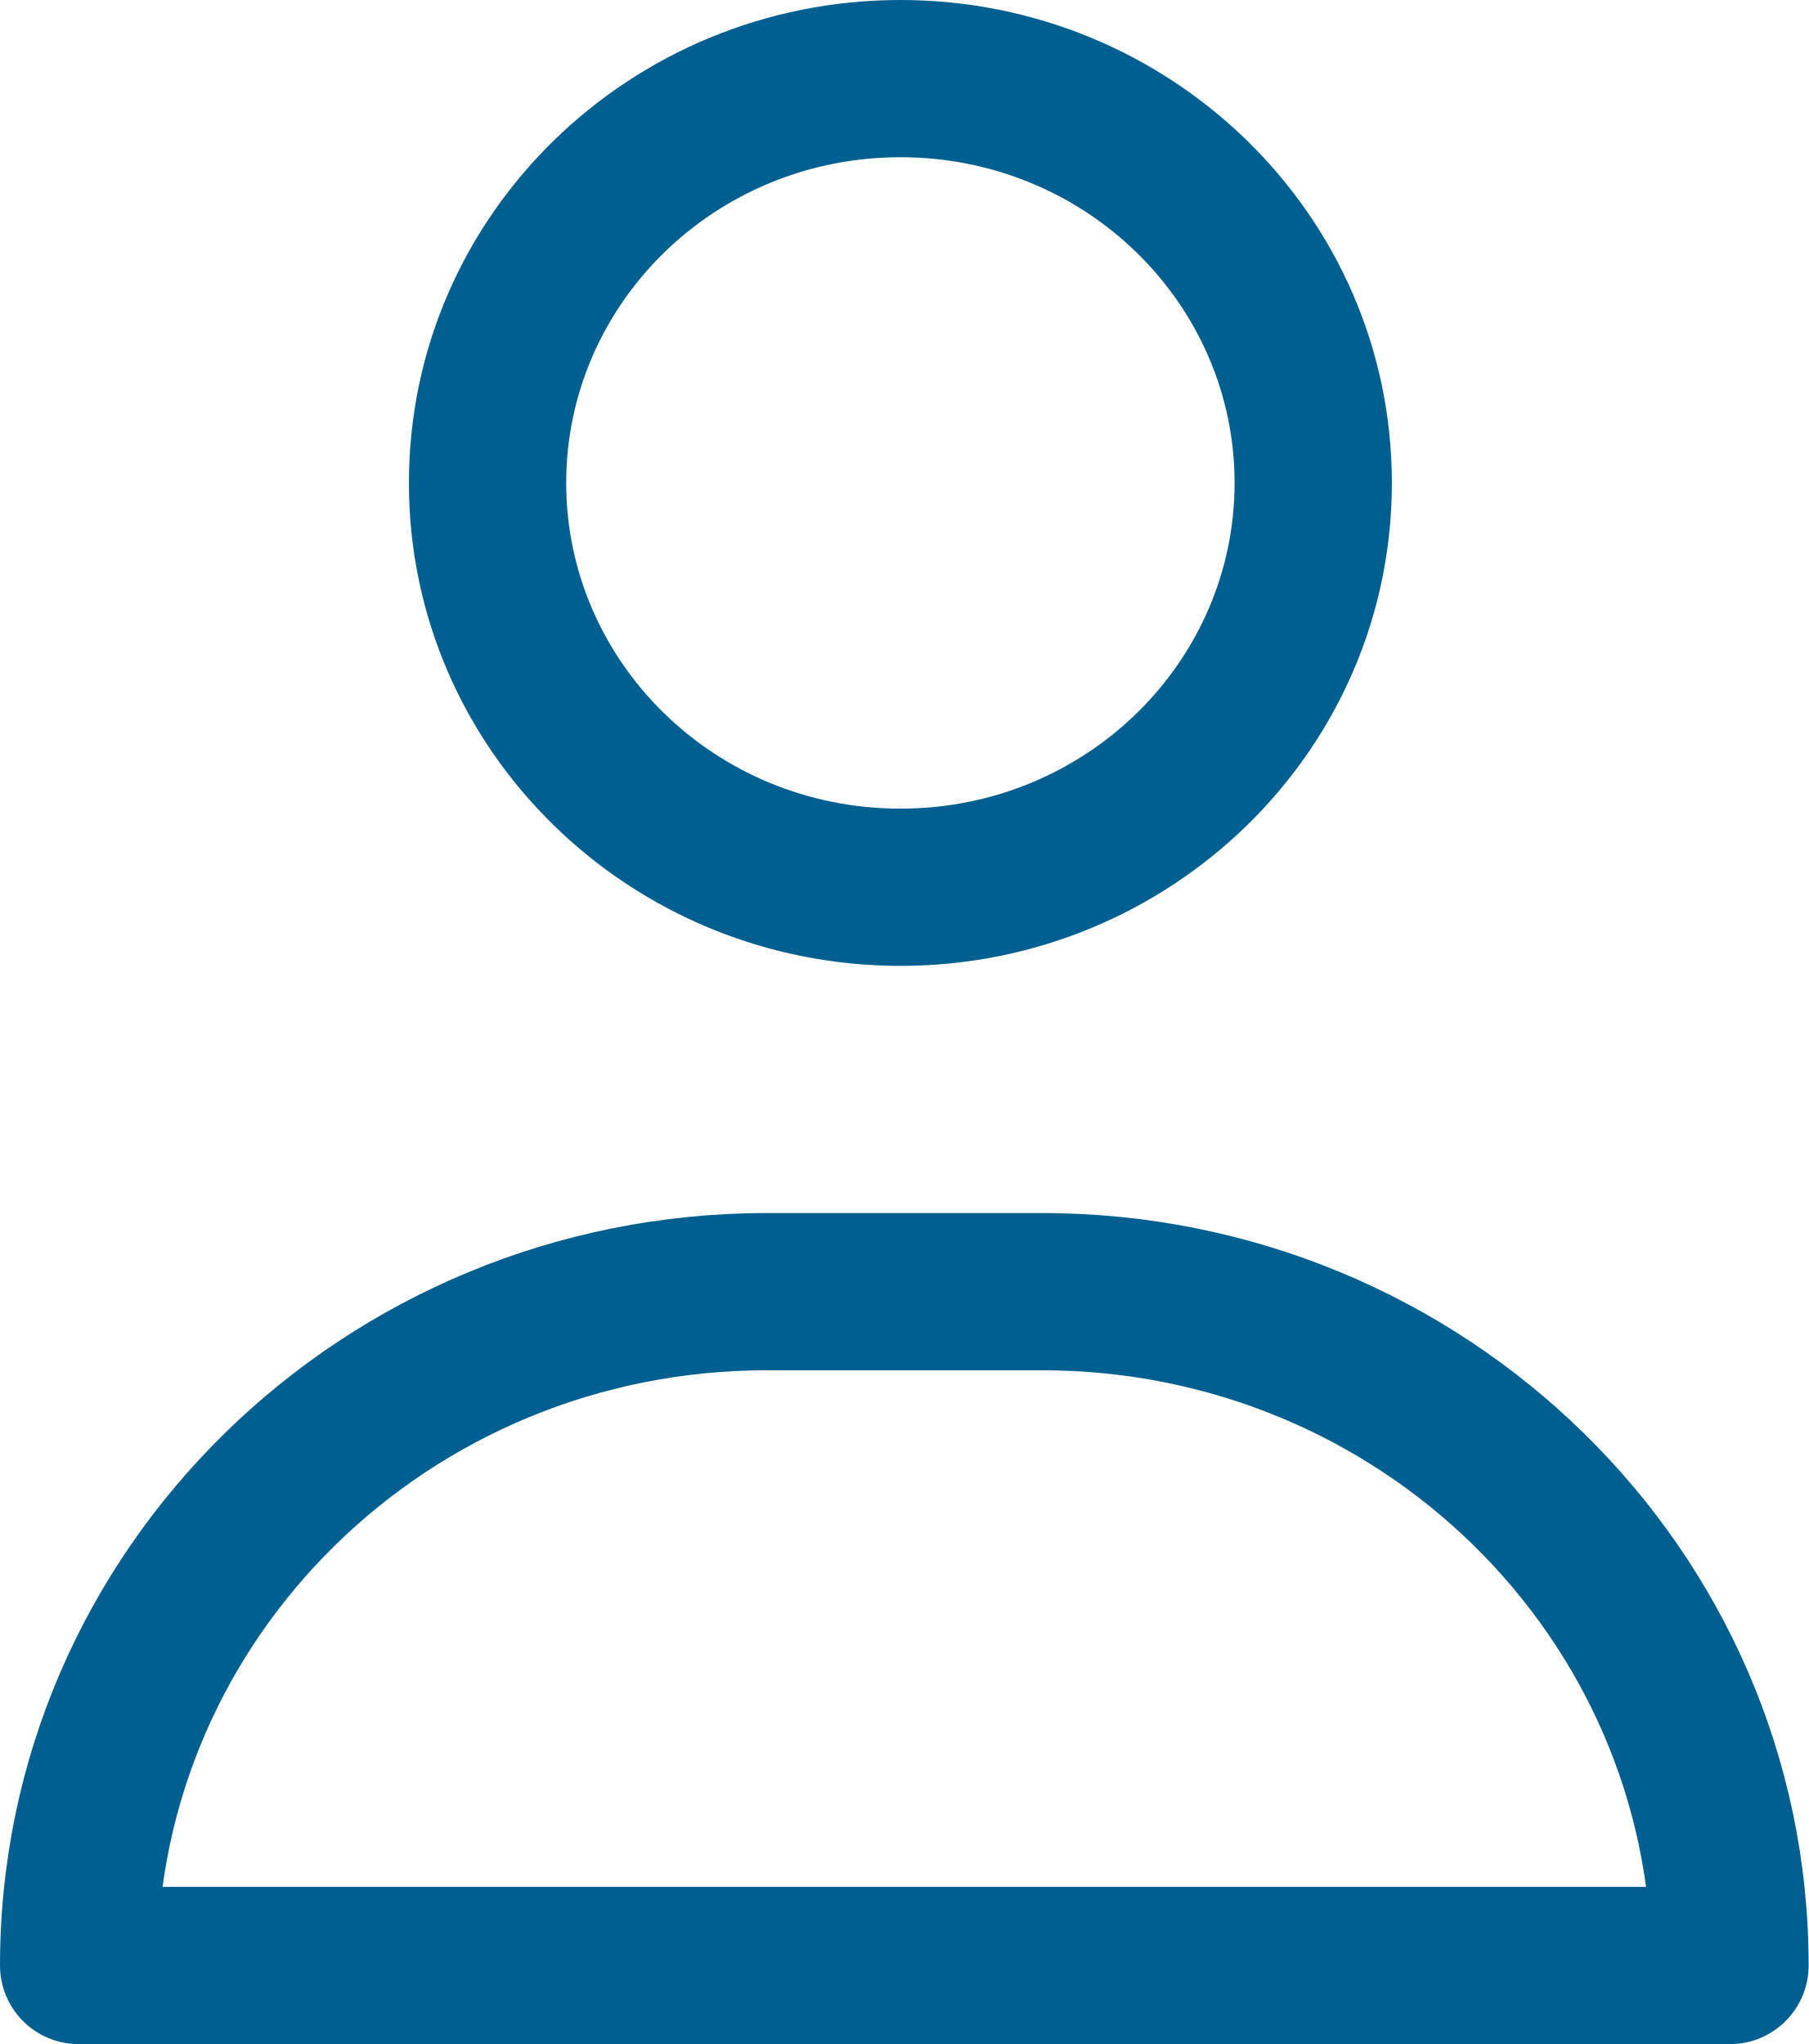
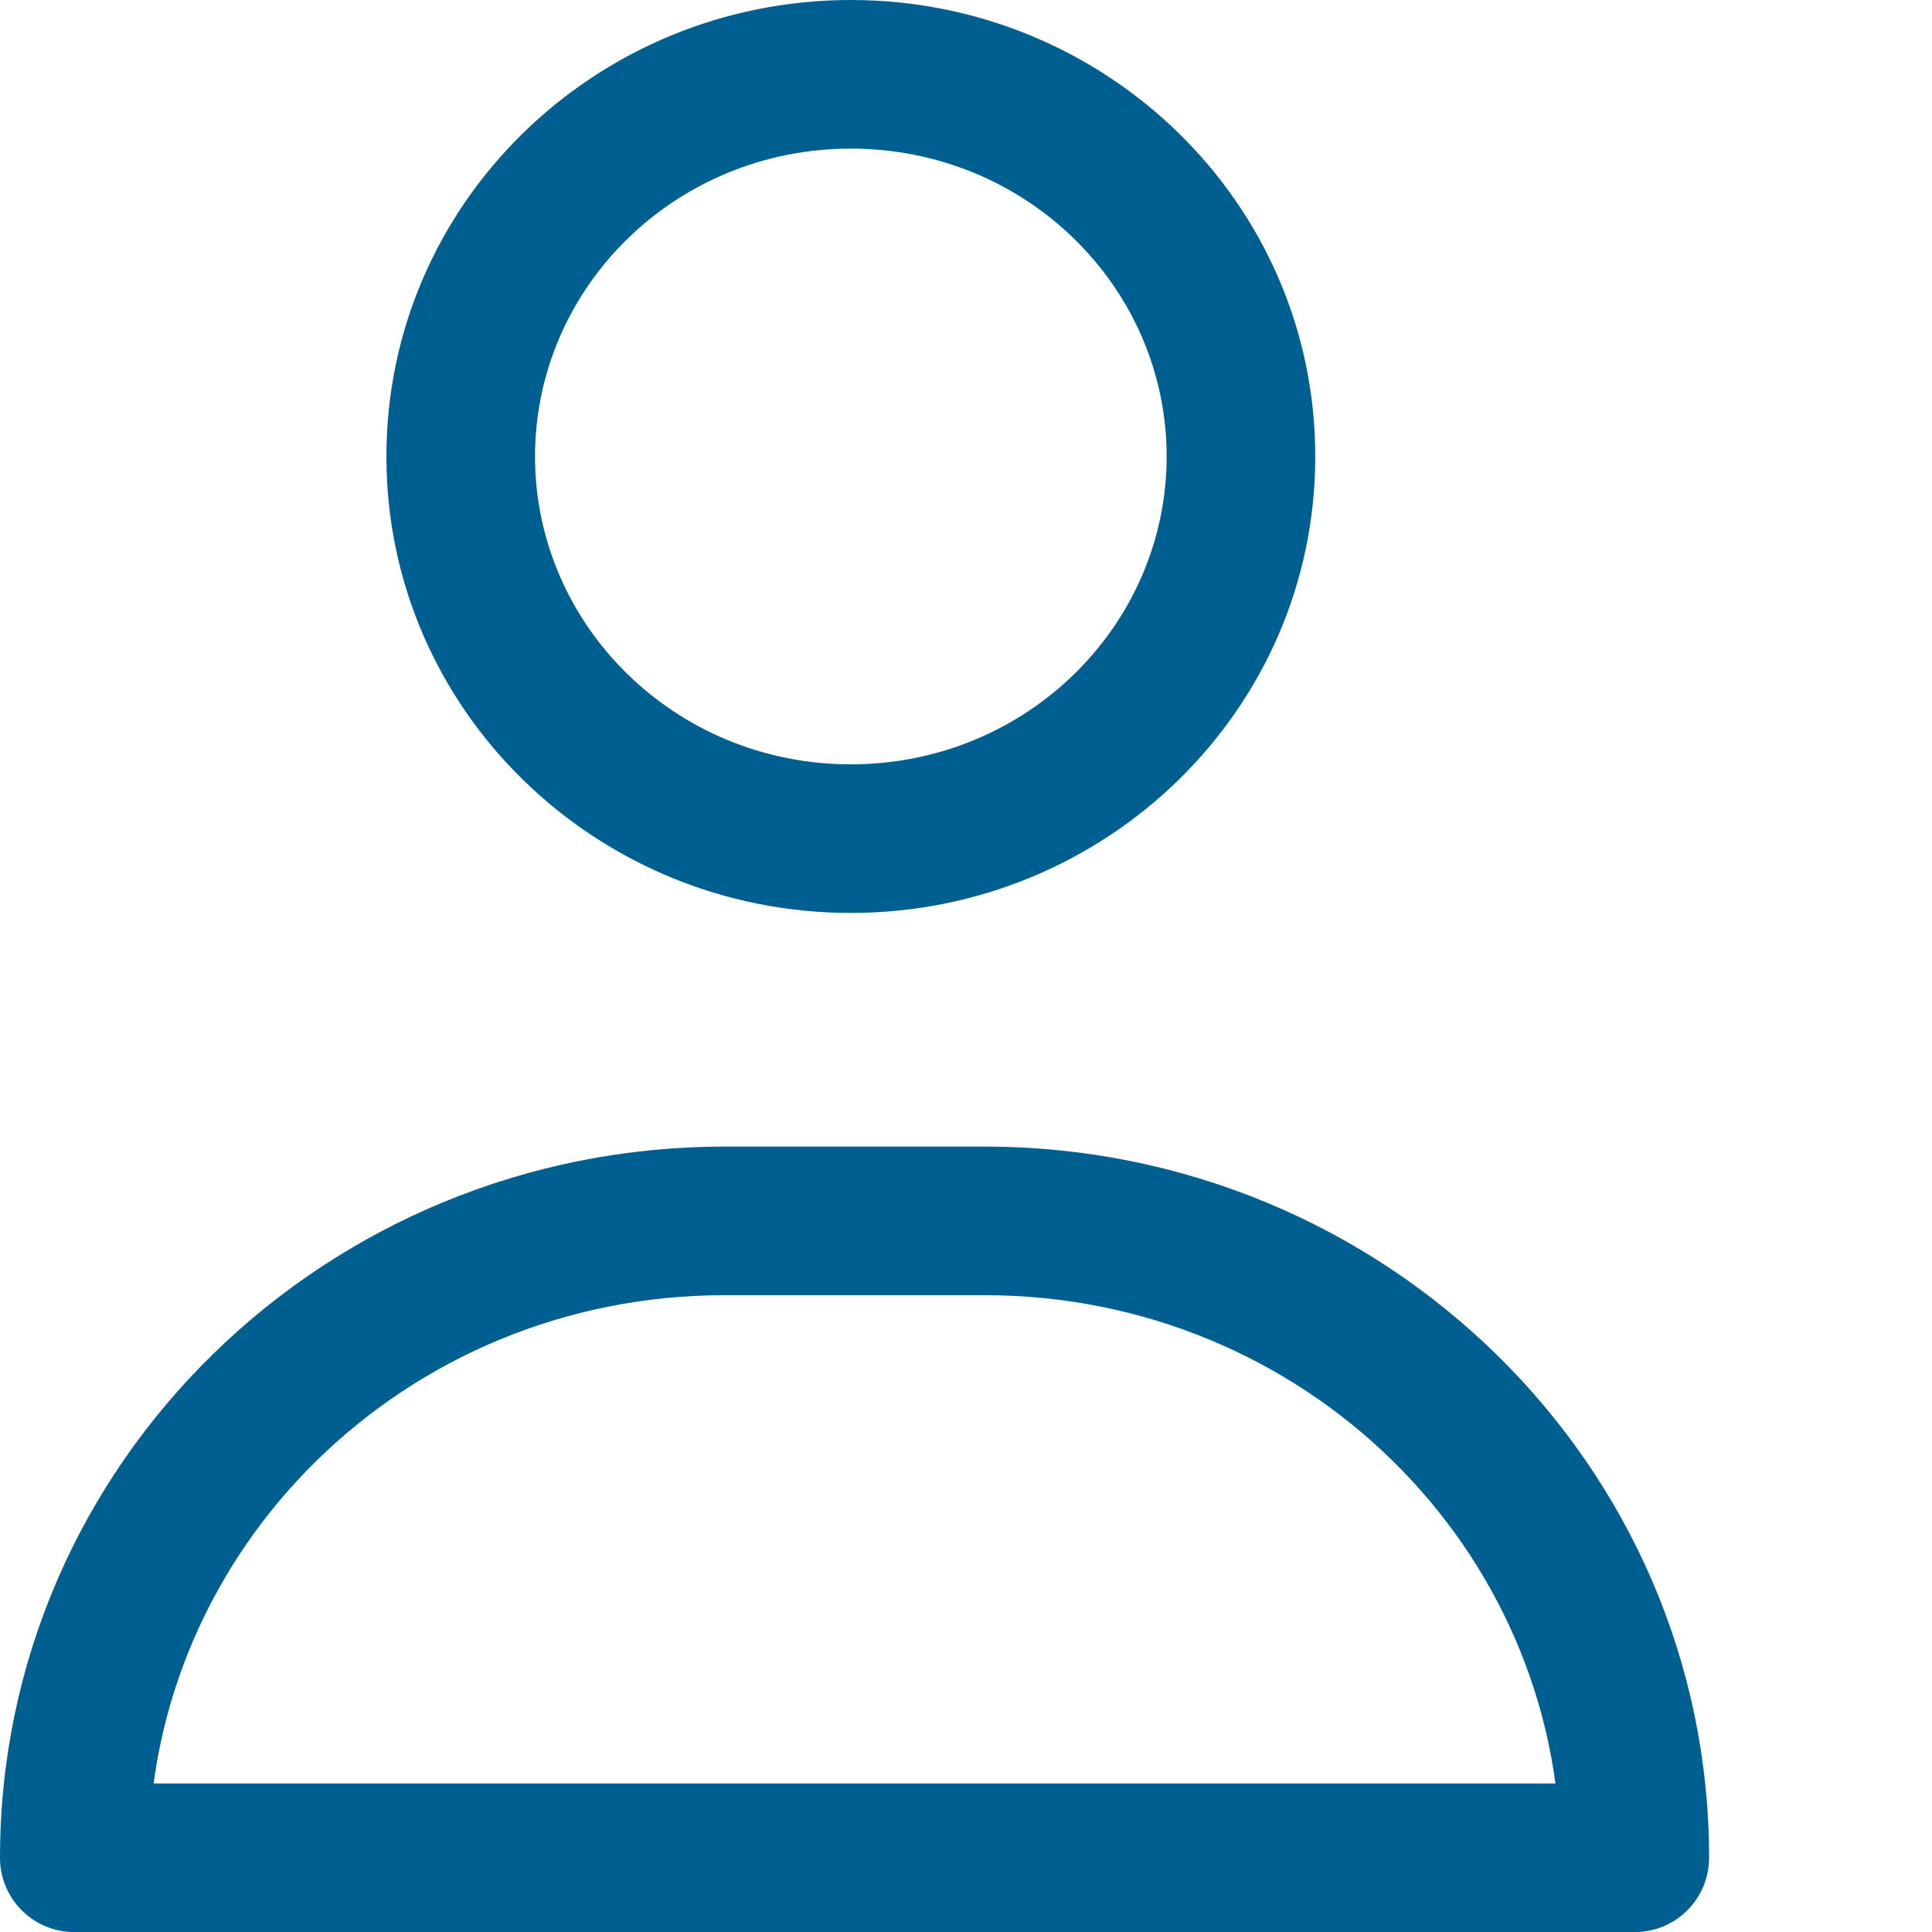
- <svg xmlns="http://www.w3.org/2000/svg" xmlns:xlink="http://www.w3.org/1999/xlink" width="23" height="26" viewBox="0 0 23 26" version="1.1">
+ <svg xmlns="http://www.w3.org/2000/svg" xmlns:xlink="http://www.w3.org/1999/xlink" width="20" height="20" viewBox="0 0 26 26" version="1.1">
  <g id="Canvas" transform="translate(13636 4549)">
    <g id="Group">
      <g id="Group">
        <g id="Stroke 103">
          <use xlink:href="#path0_stroke" transform="translate(-13629.8 -4548)" fill="#005F91" />
        </g>
        <g id="Stroke 104">
          <use xlink:href="#path1_stroke" transform="translate(-13635 -4532.57)" fill="#005F91" />
        </g>
      </g>
    </g>
  </g>
  <defs>
    <path id="path0_stroke" d="M 9.5 5.143C 9.5 7.412 7.617 9.286 5.25 9.286L 5.25 11.286C 8.682 11.286 11.5 8.555 11.5 5.143L 9.5 5.143ZM 5.25 9.286C 2.883 9.286 1 7.412 1 5.143L -1 5.143C -1 8.555 1.818 11.286 5.25 11.286L 5.25 9.286ZM 1 5.143C 1 2.874 2.883 1 5.25 1L 5.25 -1C 1.818 -1 -1 1.731 -1 5.143L 1 5.143ZM 5.25 1C 7.617 1 9.5 2.874 9.5 5.143L 11.5 5.143C 11.5 1.731 8.682 -1 5.25 -1L 5.25 1Z" />
    <path id="path1_stroke" d="M 21 8.571L 21 9.571C 21.552 9.571 22 9.124 22 8.571L 21 8.571ZM 0 8.571L -1 8.571C -1 9.124 -0.552 9.571 2.22045e-16 9.571L 0 8.571ZM 21 7.571L 0 7.571L 0 9.571L 21 9.571L 21 7.571ZM 1 8.571C 1 4.41 4.449 1 8.75 1L 8.75 -1C 3.384 -1 -1 3.267 -1 8.571L 1 8.571ZM 8.75 1L 12.25 1L 12.25 -1L 8.75 -1L 8.75 1ZM 12.25 1C 16.551 1 20 4.41 20 8.571L 22 8.571C 22 3.267 17.616 -1 12.25 -1L 12.25 1Z" />
  </defs>
</svg>
